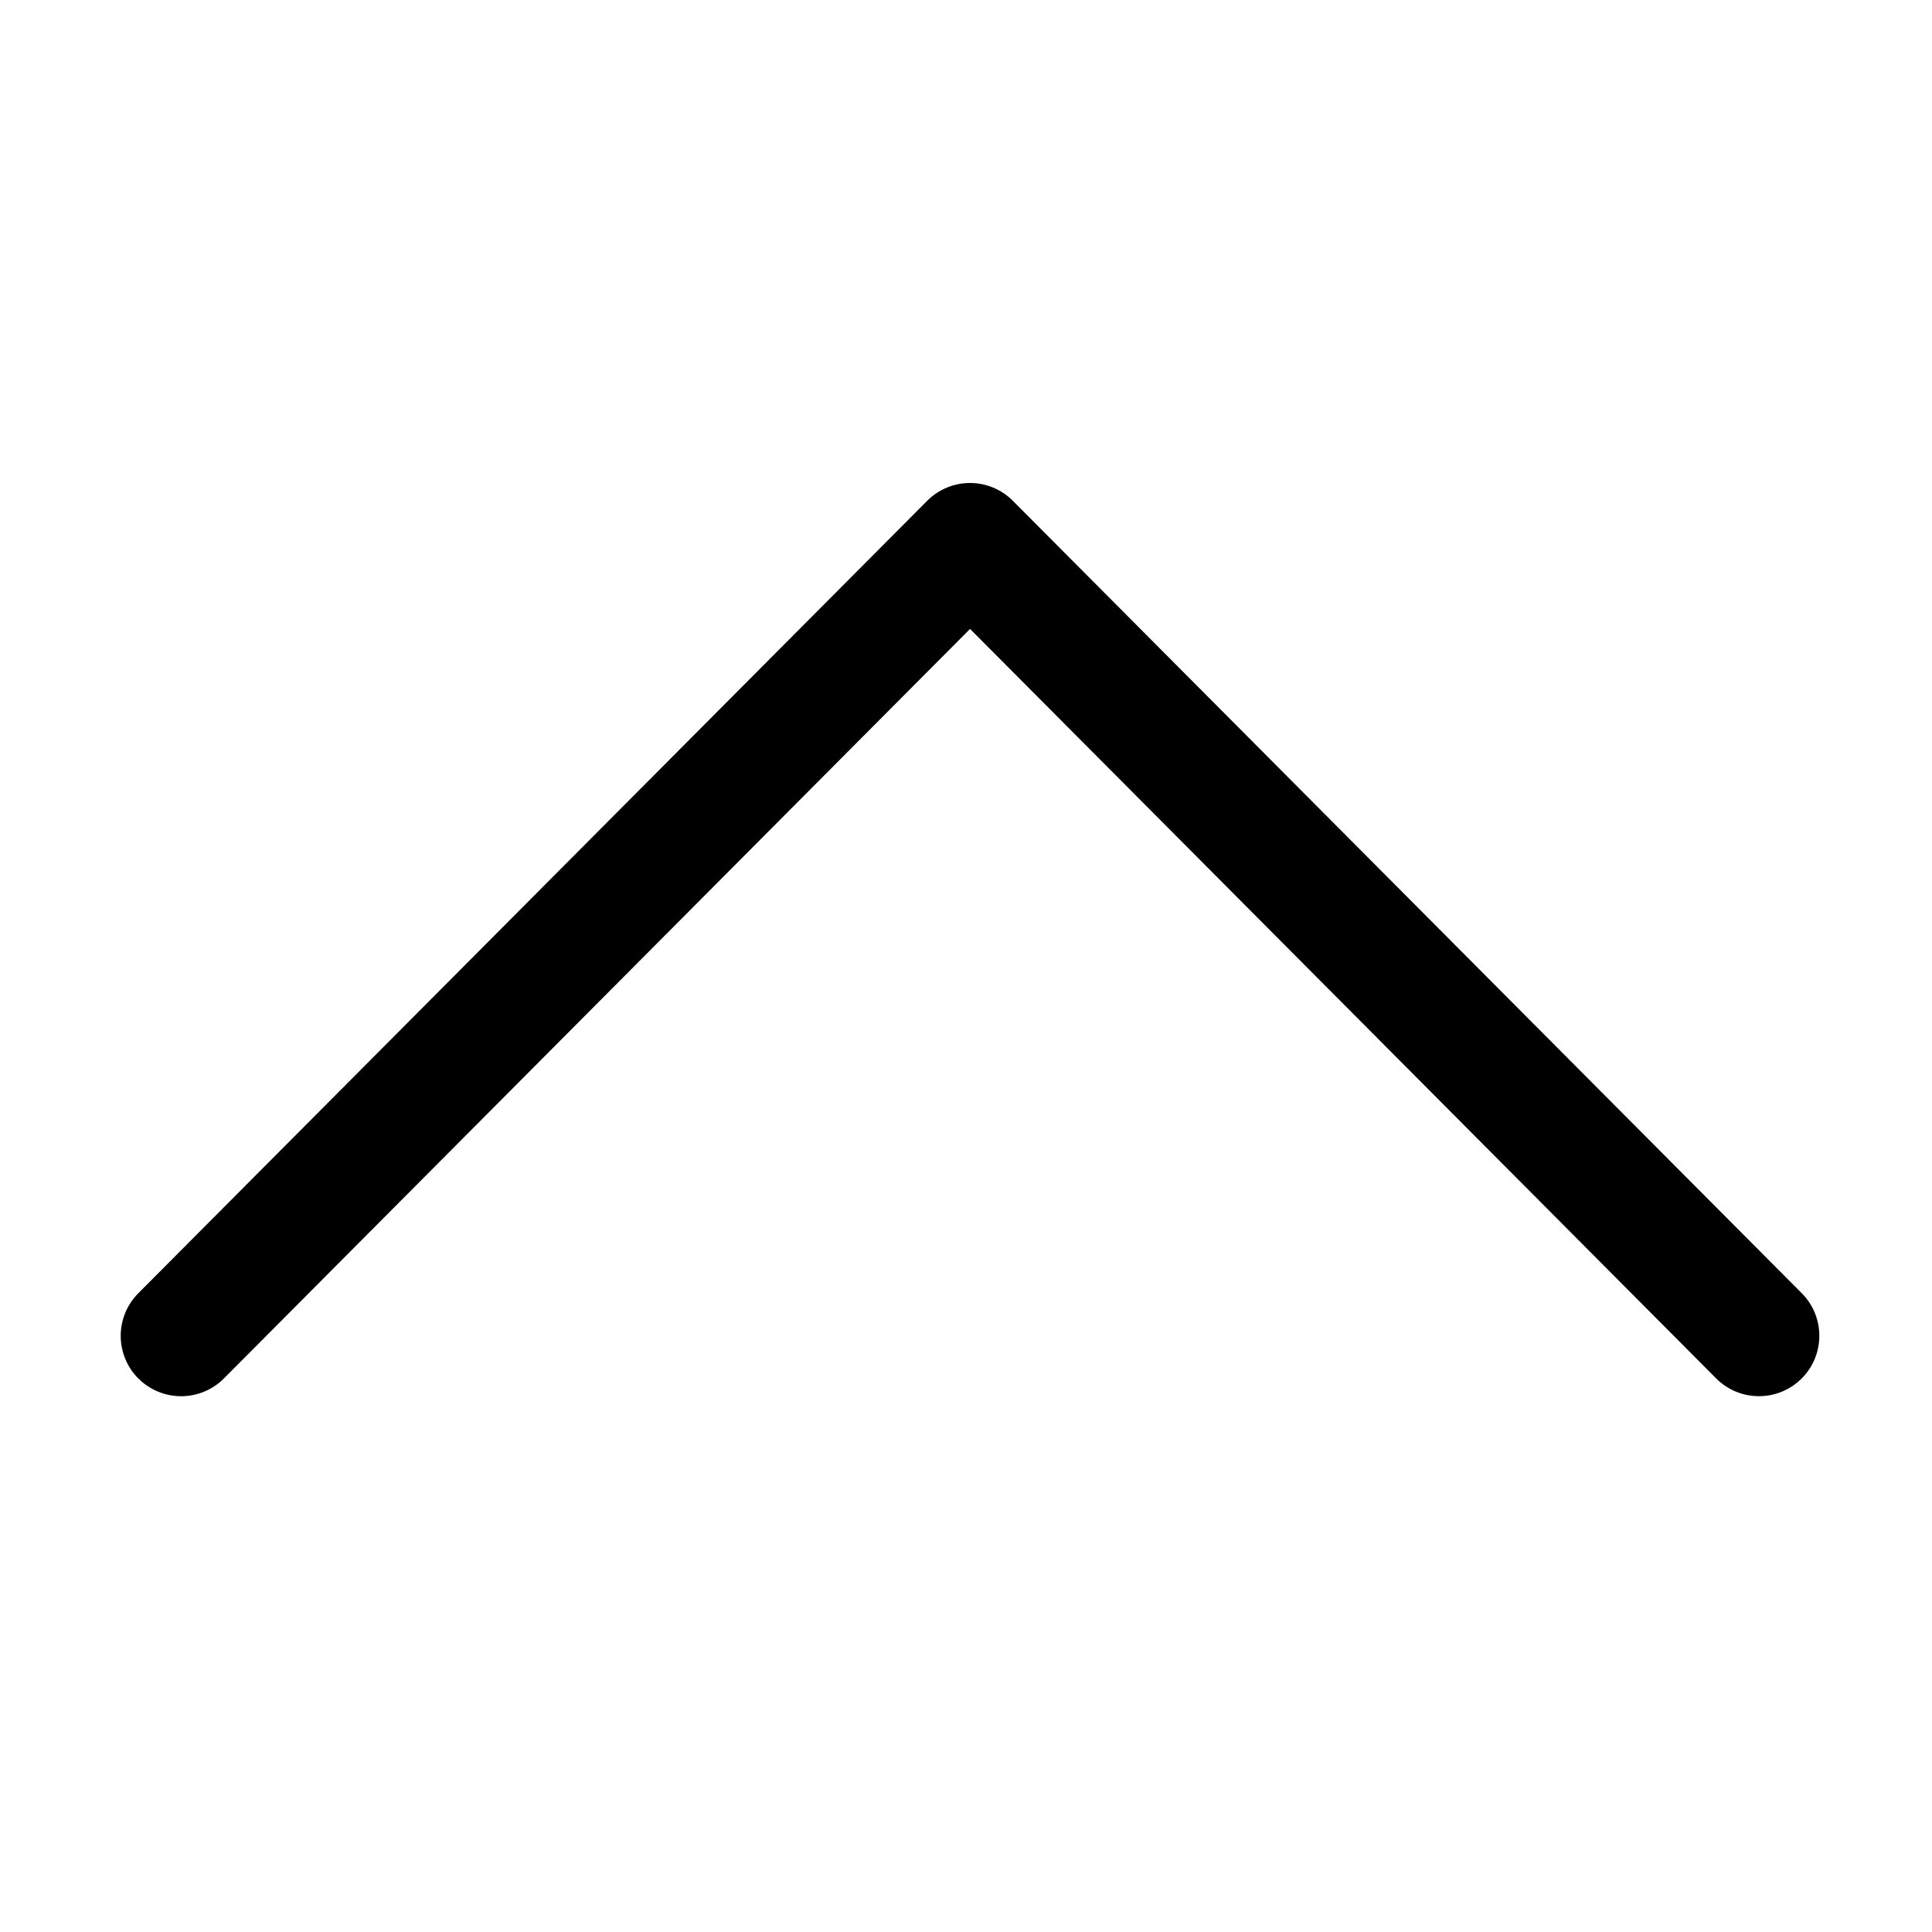
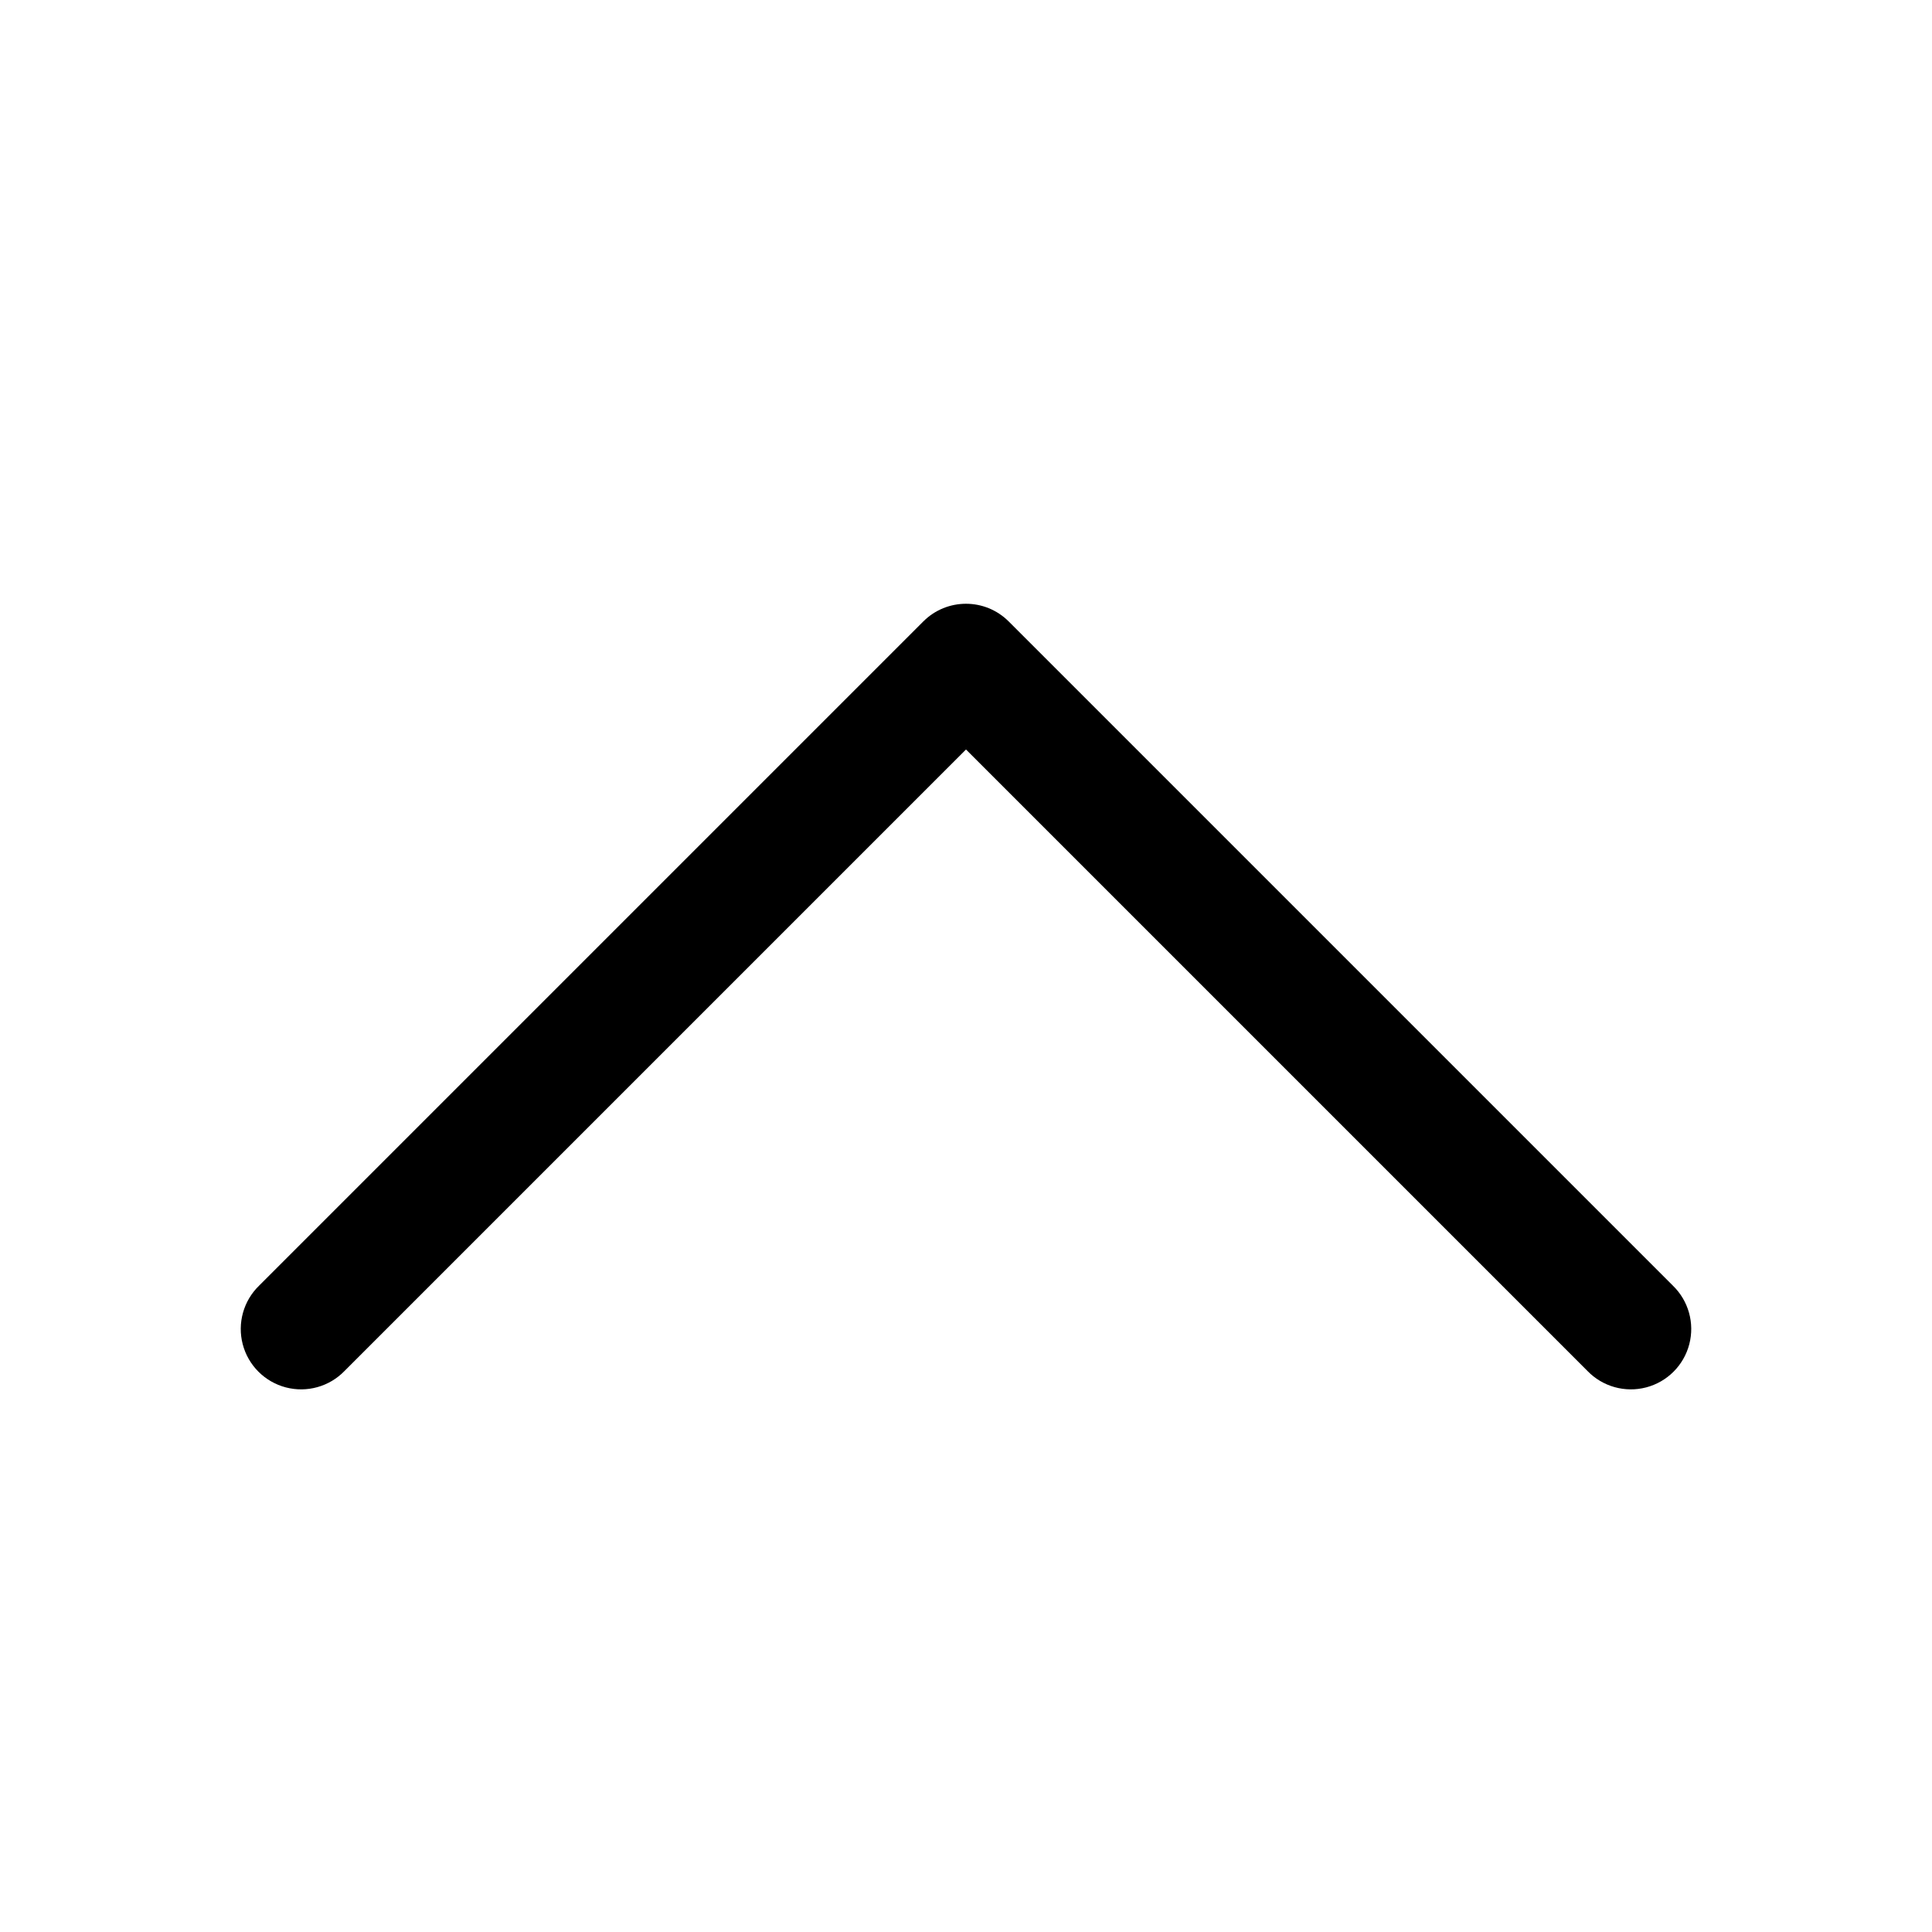
<svg xmlns="http://www.w3.org/2000/svg" width="32" height="32" fill="currentColor" viewBox="0 0 32 32">
-   <path fill-rule="evenodd" d="M2.294 22.834a1 1 0 0 0 1.415-.003l12.358-12.414 12.358 12.414a1 1 0 0 0 1.417-1.412L16.775 8.294a1 1 0 0 0-1.417 0L2.291 21.42a1 1 0 0 0 .003 1.415Z" clip-rule="evenodd" />
+   <path d="M26.293 22.707a1 1 0 1 0 1.414-1.414l-11-11a1 1 0 0 0-1.414 0l-11 11a1 1 0 1 0 1.414 1.414L16 12.414l10.293 10.293Z" />
</svg>
